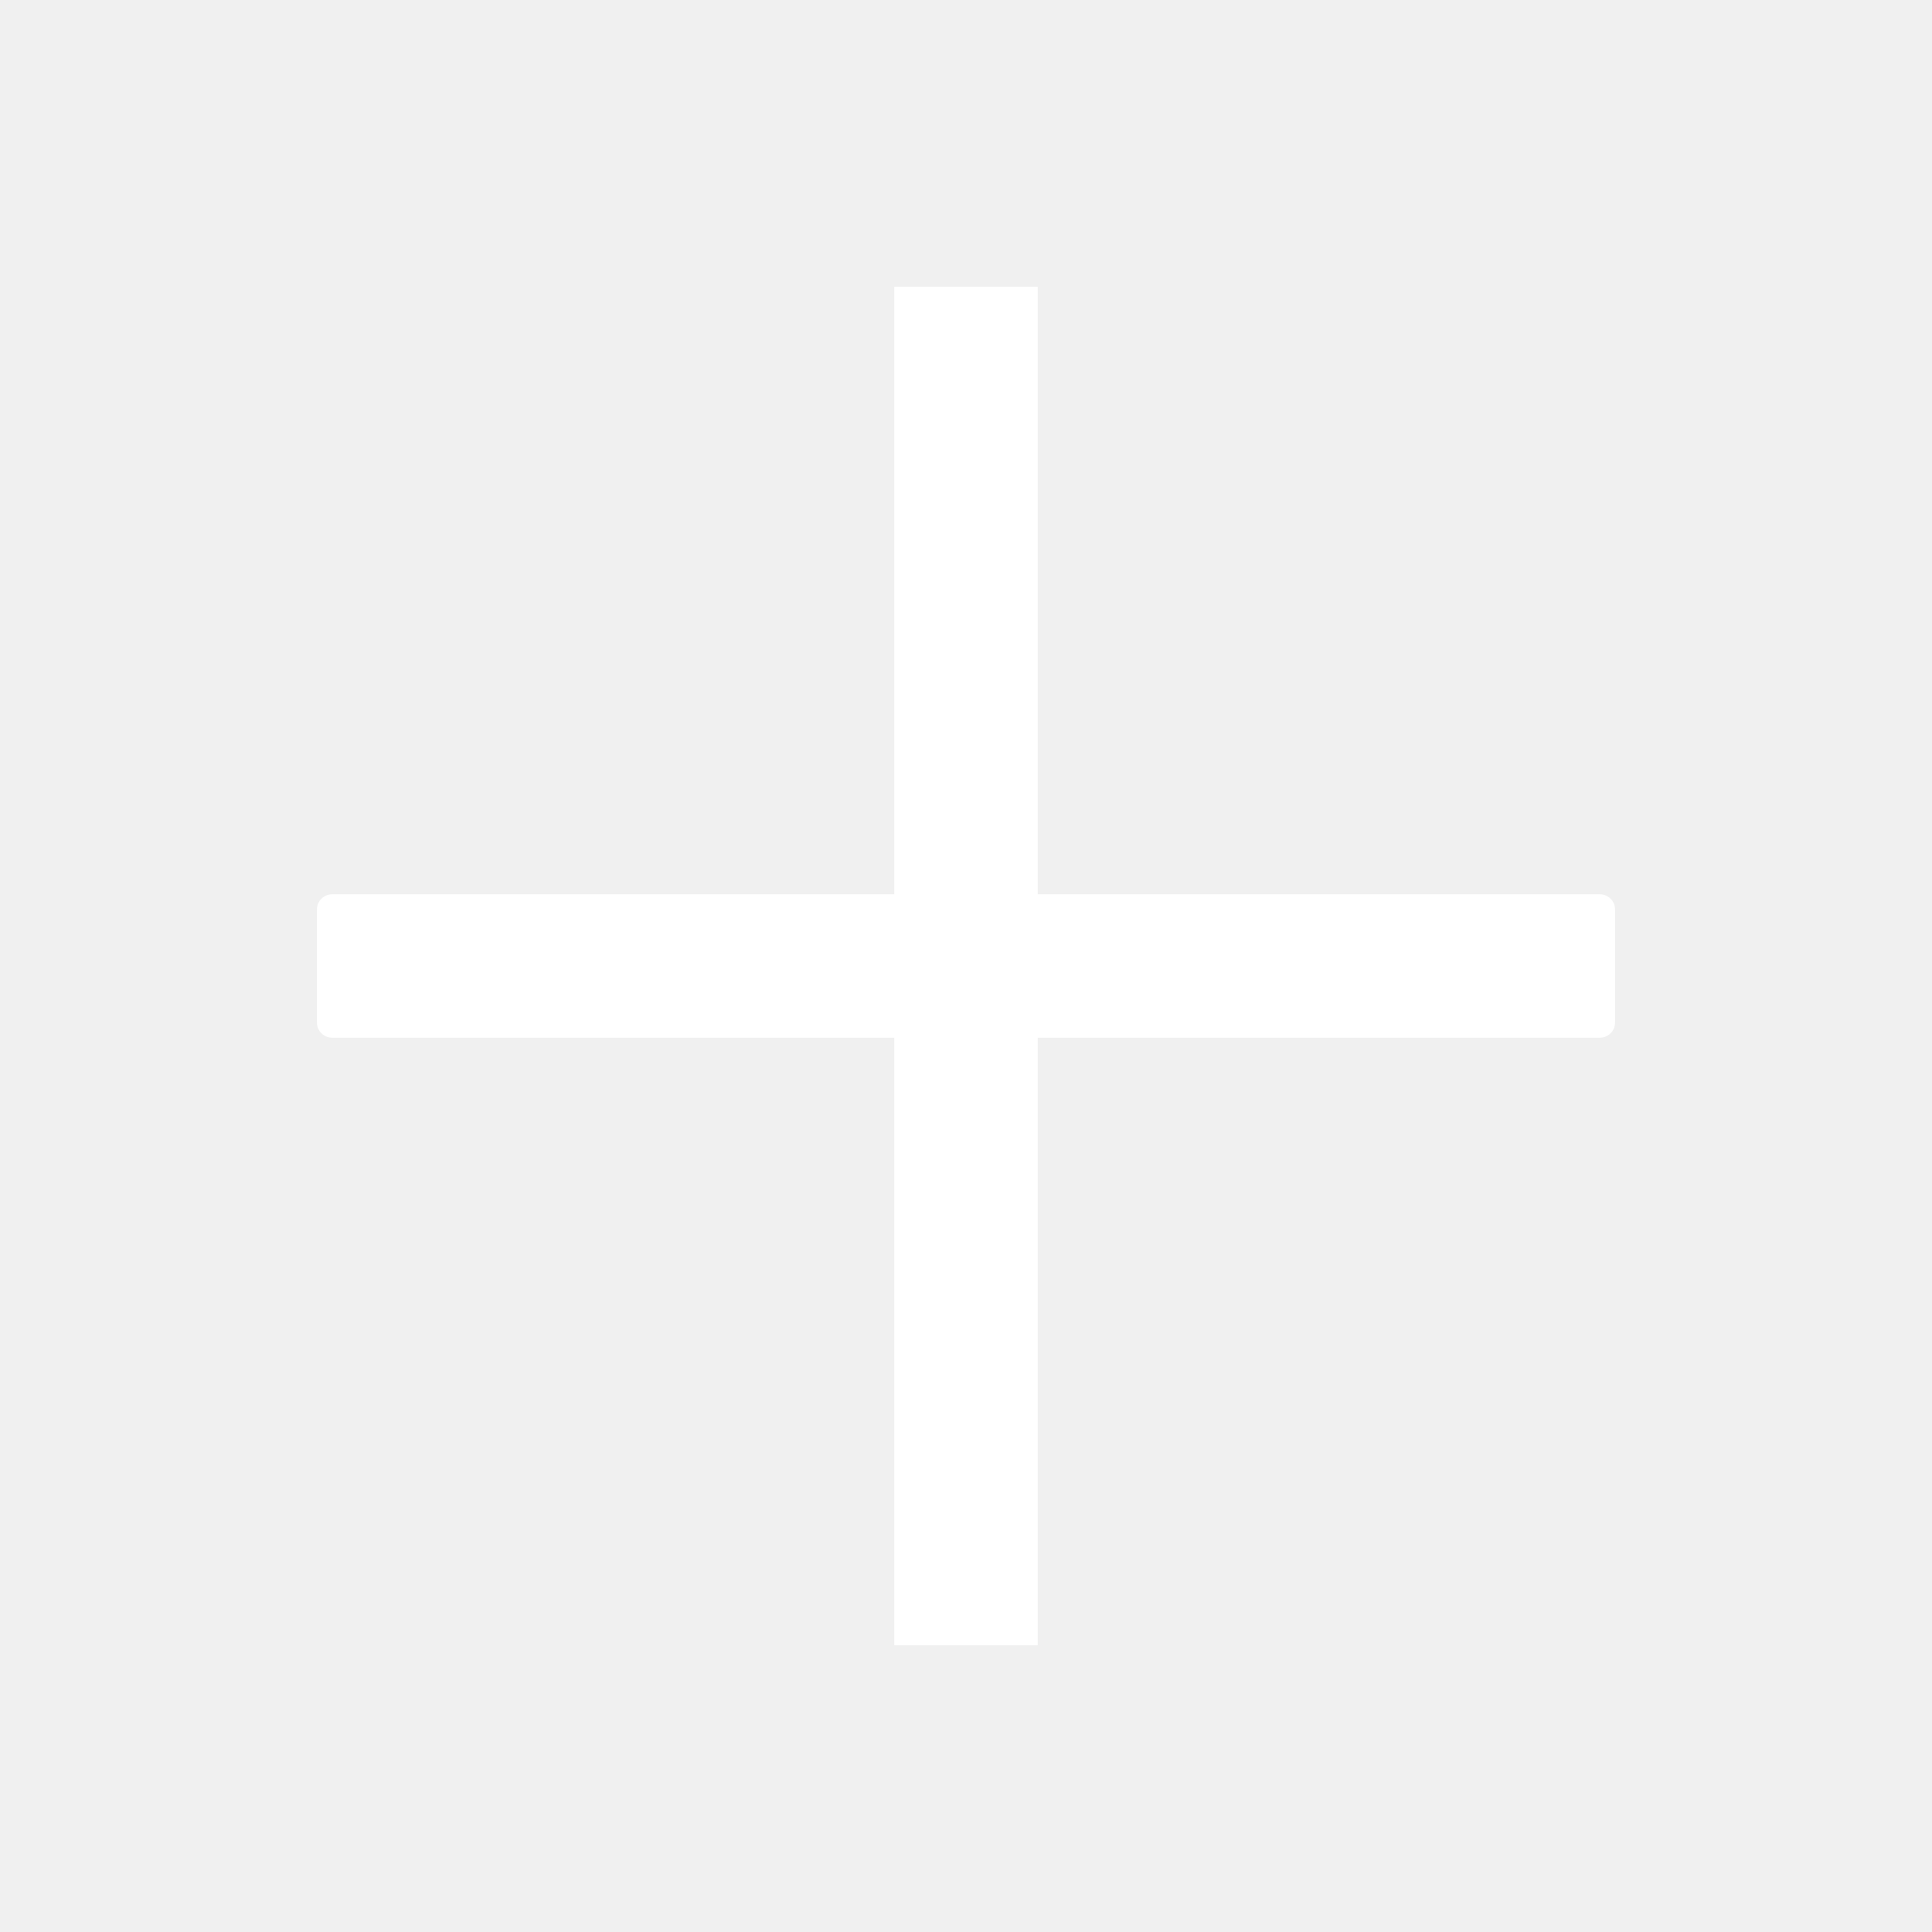
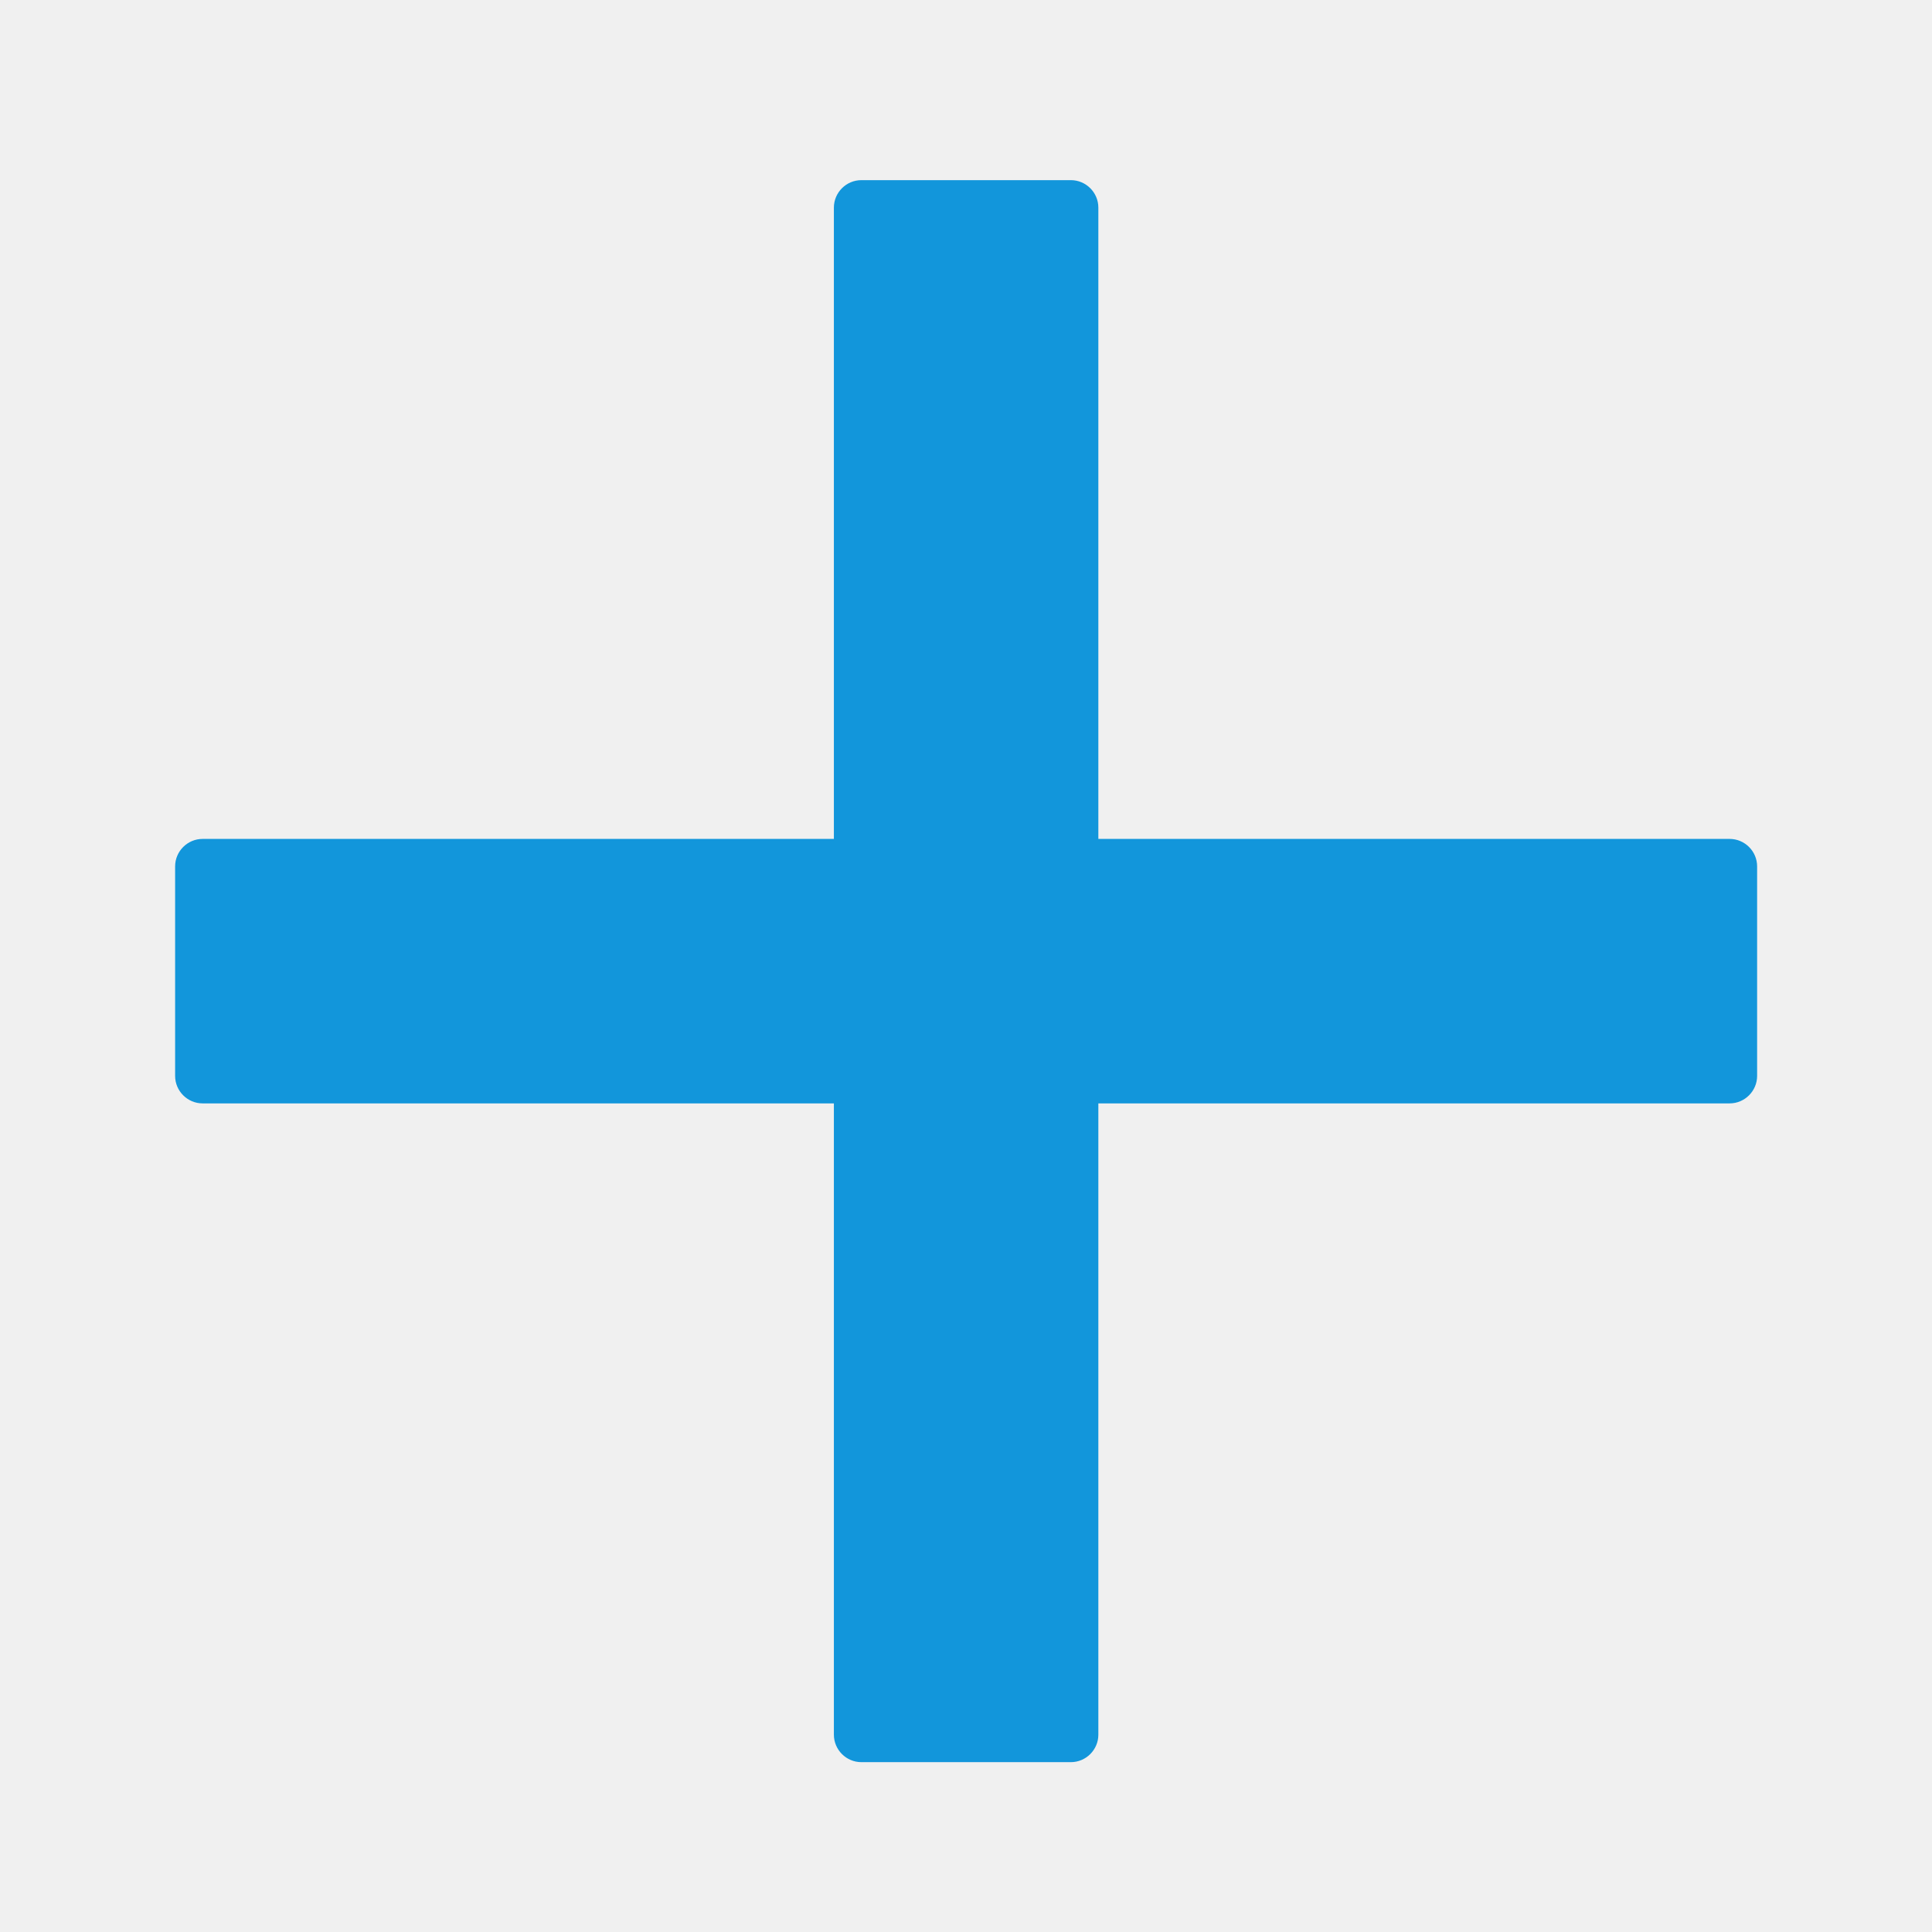
- <svg xmlns="http://www.w3.org/2000/svg" t="1724512174665" class="icon" viewBox="0 0 1024 1024" version="1.1" p-id="5339" width="13" height="13">
-   <path d="M848 474H550V152h-76v322H176c-4.4 0-8 3.6-8 8v60c0 4.4 3.6 8 8 8h298v322h76V550h298c4.4 0 8-3.6 8-8v-60c0-4.4-3.6-8-8-8z" p-id="5340" fill="#ffffff" />
+ <svg xmlns="http://www.w3.org/2000/svg" t="1724678321229" class="icon" viewBox="0 0 1024 1024" version="1.1" p-id="22838" width="16" height="16">
+   <path d="M916.746 444.643h-334.597v-334.597c0-8.010-6.554-14.563-14.563-14.563h-111.047c-8.010 0-14.563 6.554-14.563 14.563v334.597h-334.597c-8.010 0-14.563 6.554-14.563 14.563v111.047c0 8.010 6.554 14.563 14.563 14.563h334.597v334.597c0 8.010 6.554 14.563 14.563 14.563h111.047c8.010 0 14.563-6.554 14.563-14.563v-334.597h334.597c8.010 0 14.563-6.554 14.563-14.563v-111.047c0-8.010-6.554-14.563-14.563-14.563z" fill="#1296db" p-id="22839" />
</svg>
